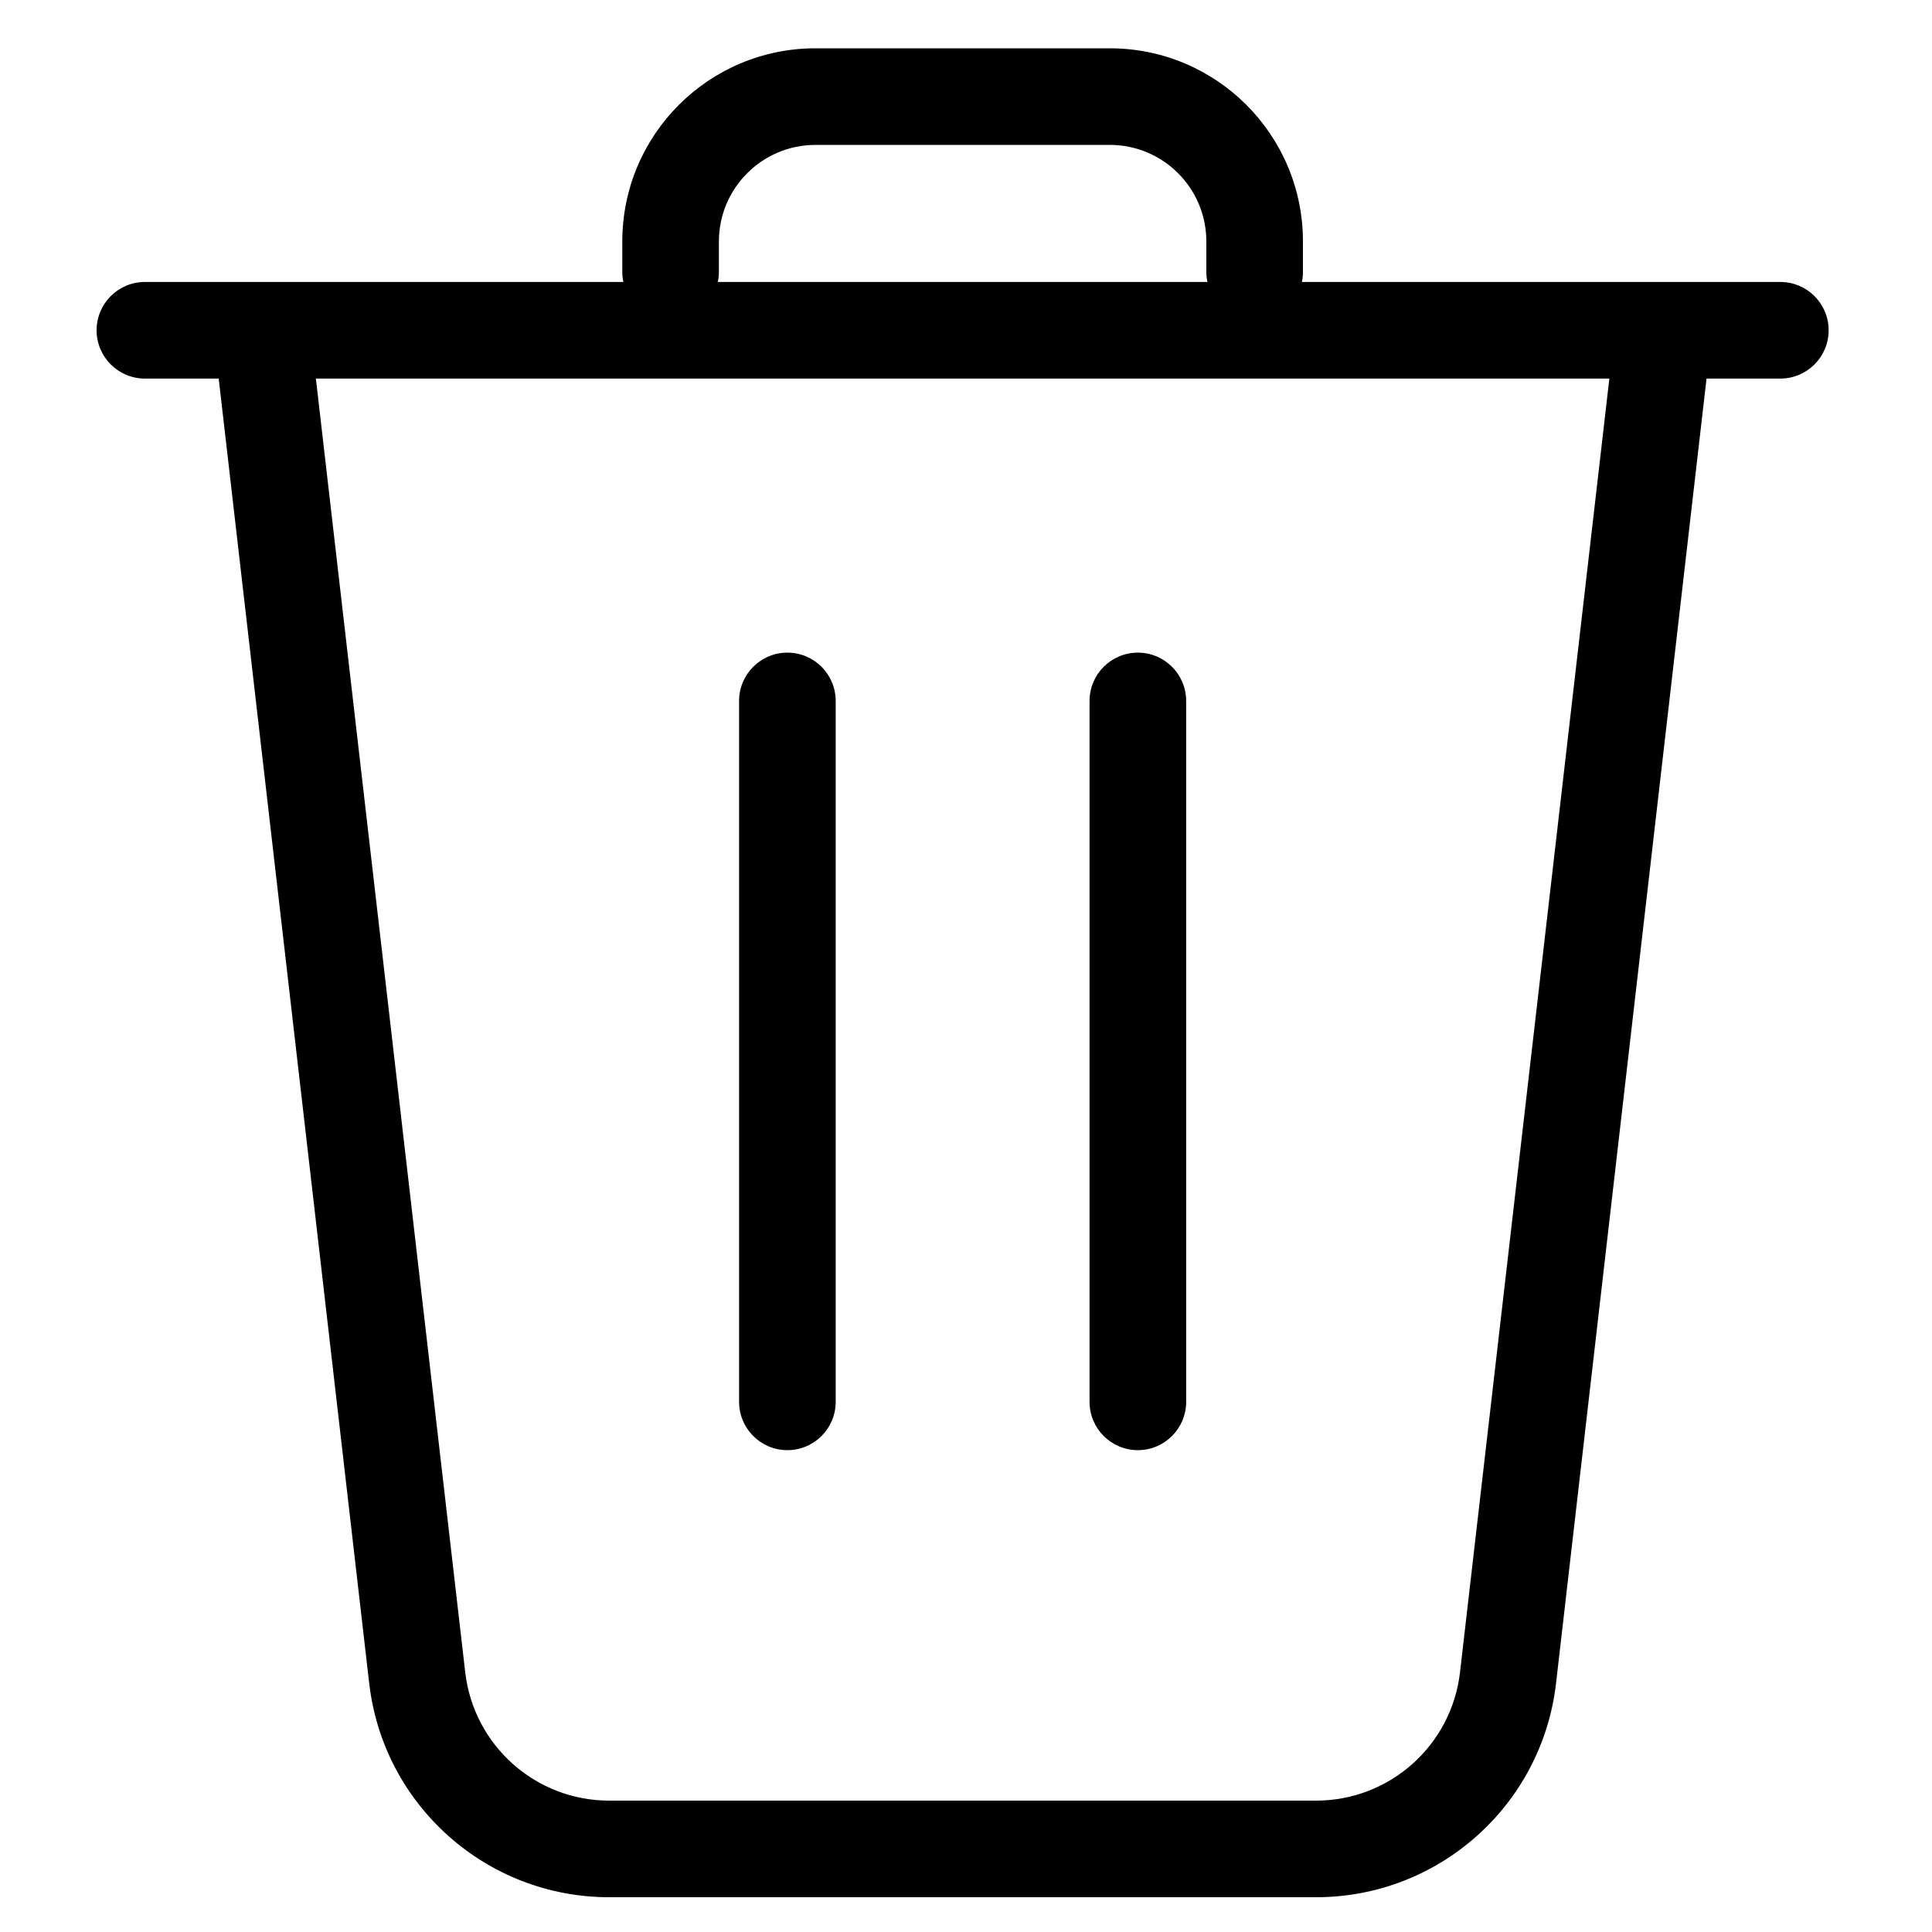
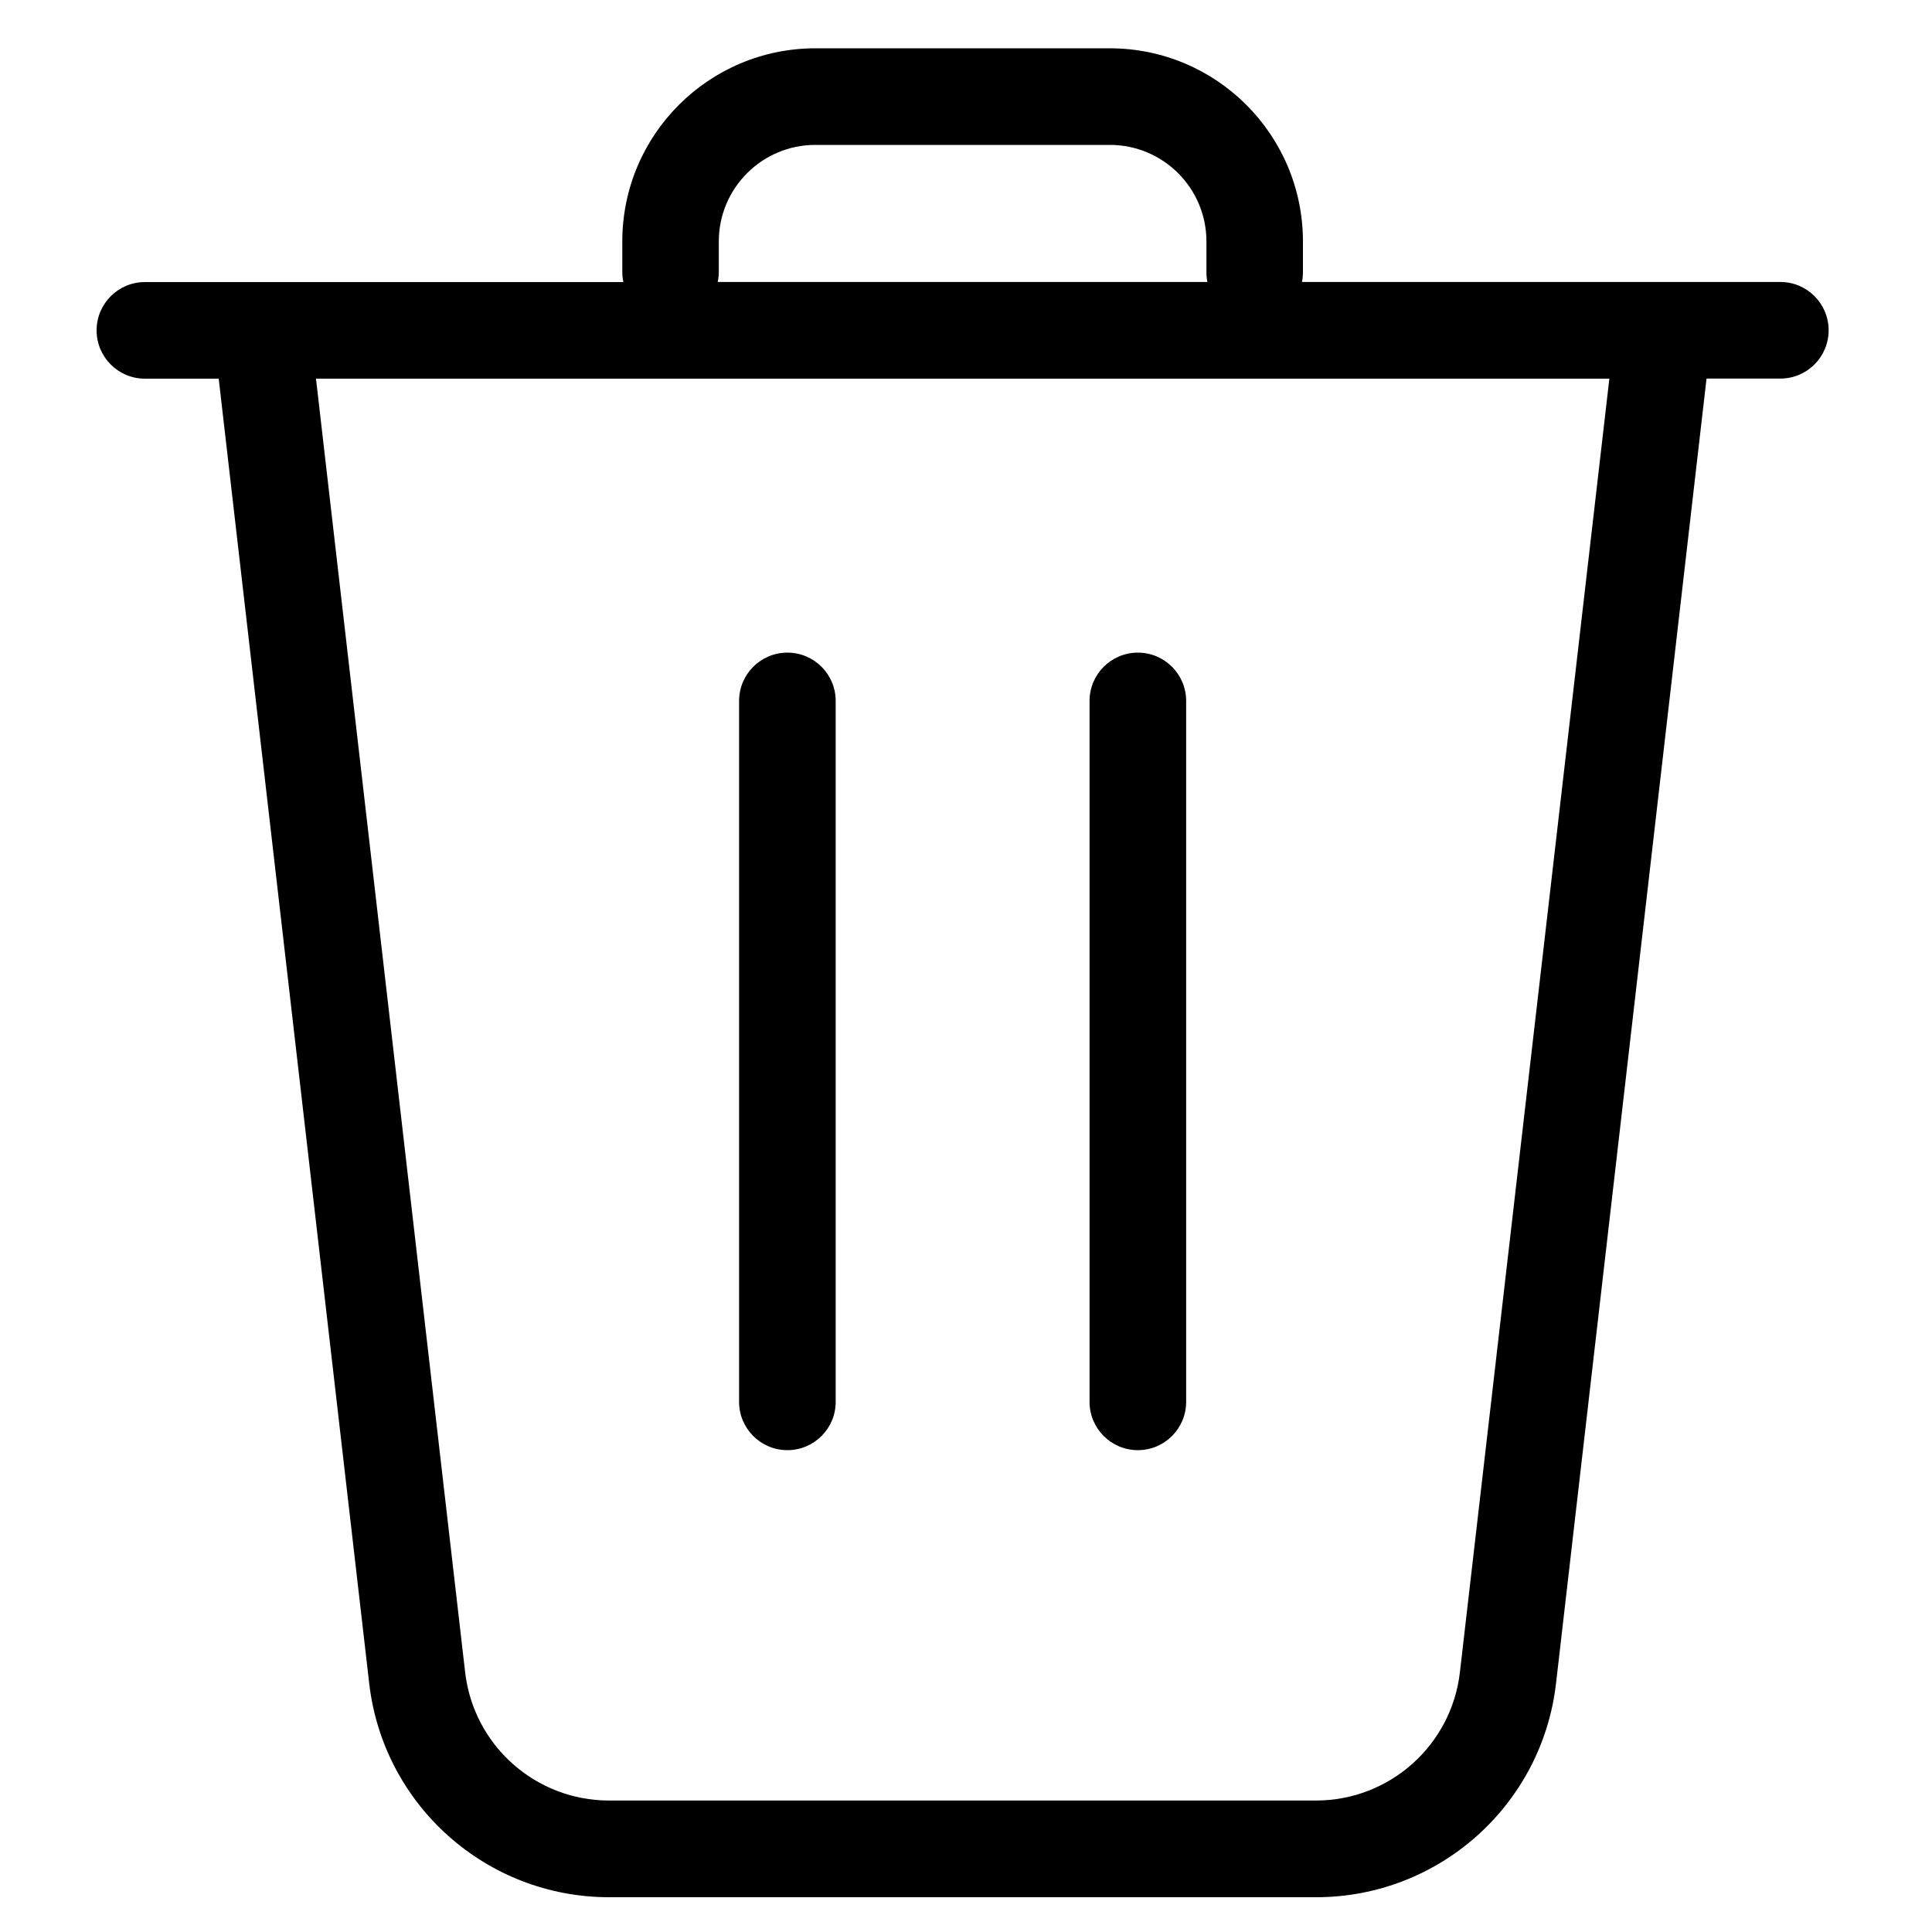
- <svg xmlns="http://www.w3.org/2000/svg" width="20" height="20" viewBox="0 0 20 20" fill="none">
-   <path fill-rule="evenodd" clip-rule="evenodd" d="M6.442 2.5C6.442 1.395 7.337 0.5 8.442 0.5H11.488C12.593 0.5 13.488 1.395 13.488 2.5V2.814C13.488 2.85 13.485 2.885 13.477 2.919H17.213C17.218 2.919 17.223 2.919 17.227 2.919H18.43C18.706 2.919 18.93 3.142 18.93 3.419C18.93 3.695 18.706 3.919 18.43 3.919H17.666L16.108 17.426C15.962 18.688 14.894 19.64 13.624 19.64H6.306C5.036 19.64 3.968 18.688 3.822 17.426L2.264 3.919H1.5C1.224 3.919 1 3.695 1 3.419C1 3.142 1.224 2.919 1.5 2.919H2.703C2.708 2.919 2.712 2.919 2.717 2.919H6.453C6.446 2.885 6.442 2.85 6.442 2.814V2.5ZM7.431 2.919H12.499C12.492 2.885 12.488 2.85 12.488 2.814V2.5C12.488 1.948 12.041 1.5 11.488 1.5H8.442C7.89 1.5 7.442 1.948 7.442 2.5V2.814C7.442 2.85 7.438 2.885 7.431 2.919ZM3.27 3.919L4.816 17.311C4.903 18.068 5.544 18.64 6.306 18.64H13.624C14.386 18.64 15.027 18.068 15.114 17.311L16.66 3.919H3.27ZM8.651 7.256C8.651 6.98 8.427 6.756 8.151 6.756C7.875 6.756 7.651 6.98 7.651 7.256L7.651 14.512C7.651 14.788 7.875 15.012 8.151 15.012C8.427 15.012 8.651 14.788 8.651 14.512L8.651 7.256ZM11.779 6.756C12.055 6.756 12.279 6.98 12.279 7.256V14.512C12.279 14.788 12.055 15.012 11.779 15.012C11.503 15.012 11.279 14.788 11.279 14.512V7.256C11.279 6.98 11.503 6.756 11.779 6.756Z" fill="black" />
+ <svg xmlns="http://www.w3.org/2000/svg" width="20" height="20" fill="none">
+   <path fill="#000" fill-rule="evenodd" d="M6.442 2.5a2 2 0 0 1 2-2h3.046a2 2 0 0 1 2 2v.314c0 .036-.003.07-.01.105h4.952a.5.5 0 1 1 0 1h-.764l-1.558 13.507a2.5 2.5 0 0 1-2.484 2.214H6.306a2.5 2.5 0 0 1-2.484-2.214L2.264 3.92H1.5a.5.5 0 0 1 0-1h4.953a.502.502 0 0 1-.011-.105V2.5Zm.989.419h5.068a.501.501 0 0 1-.01-.105V2.5a1 1 0 0 0-1-1H8.441a1 1 0 0 0-1 1v.314c0 .036-.004.07-.011.105Zm-4.16 1L4.815 17.31a1.5 1.5 0 0 0 1.49 1.329h7.318a1.5 1.5 0 0 0 1.49-1.329L16.66 3.92H3.27Zm5.38 3.337a.5.5 0 1 0-1 0v7.256a.5.5 0 0 0 1 0V7.256Zm3.128-.5a.5.5 0 0 1 .5.5v7.256a.5.5 0 0 1-1 0V7.256a.5.5 0 0 1 .5-.5Z" clip-rule="evenodd" />
</svg>
